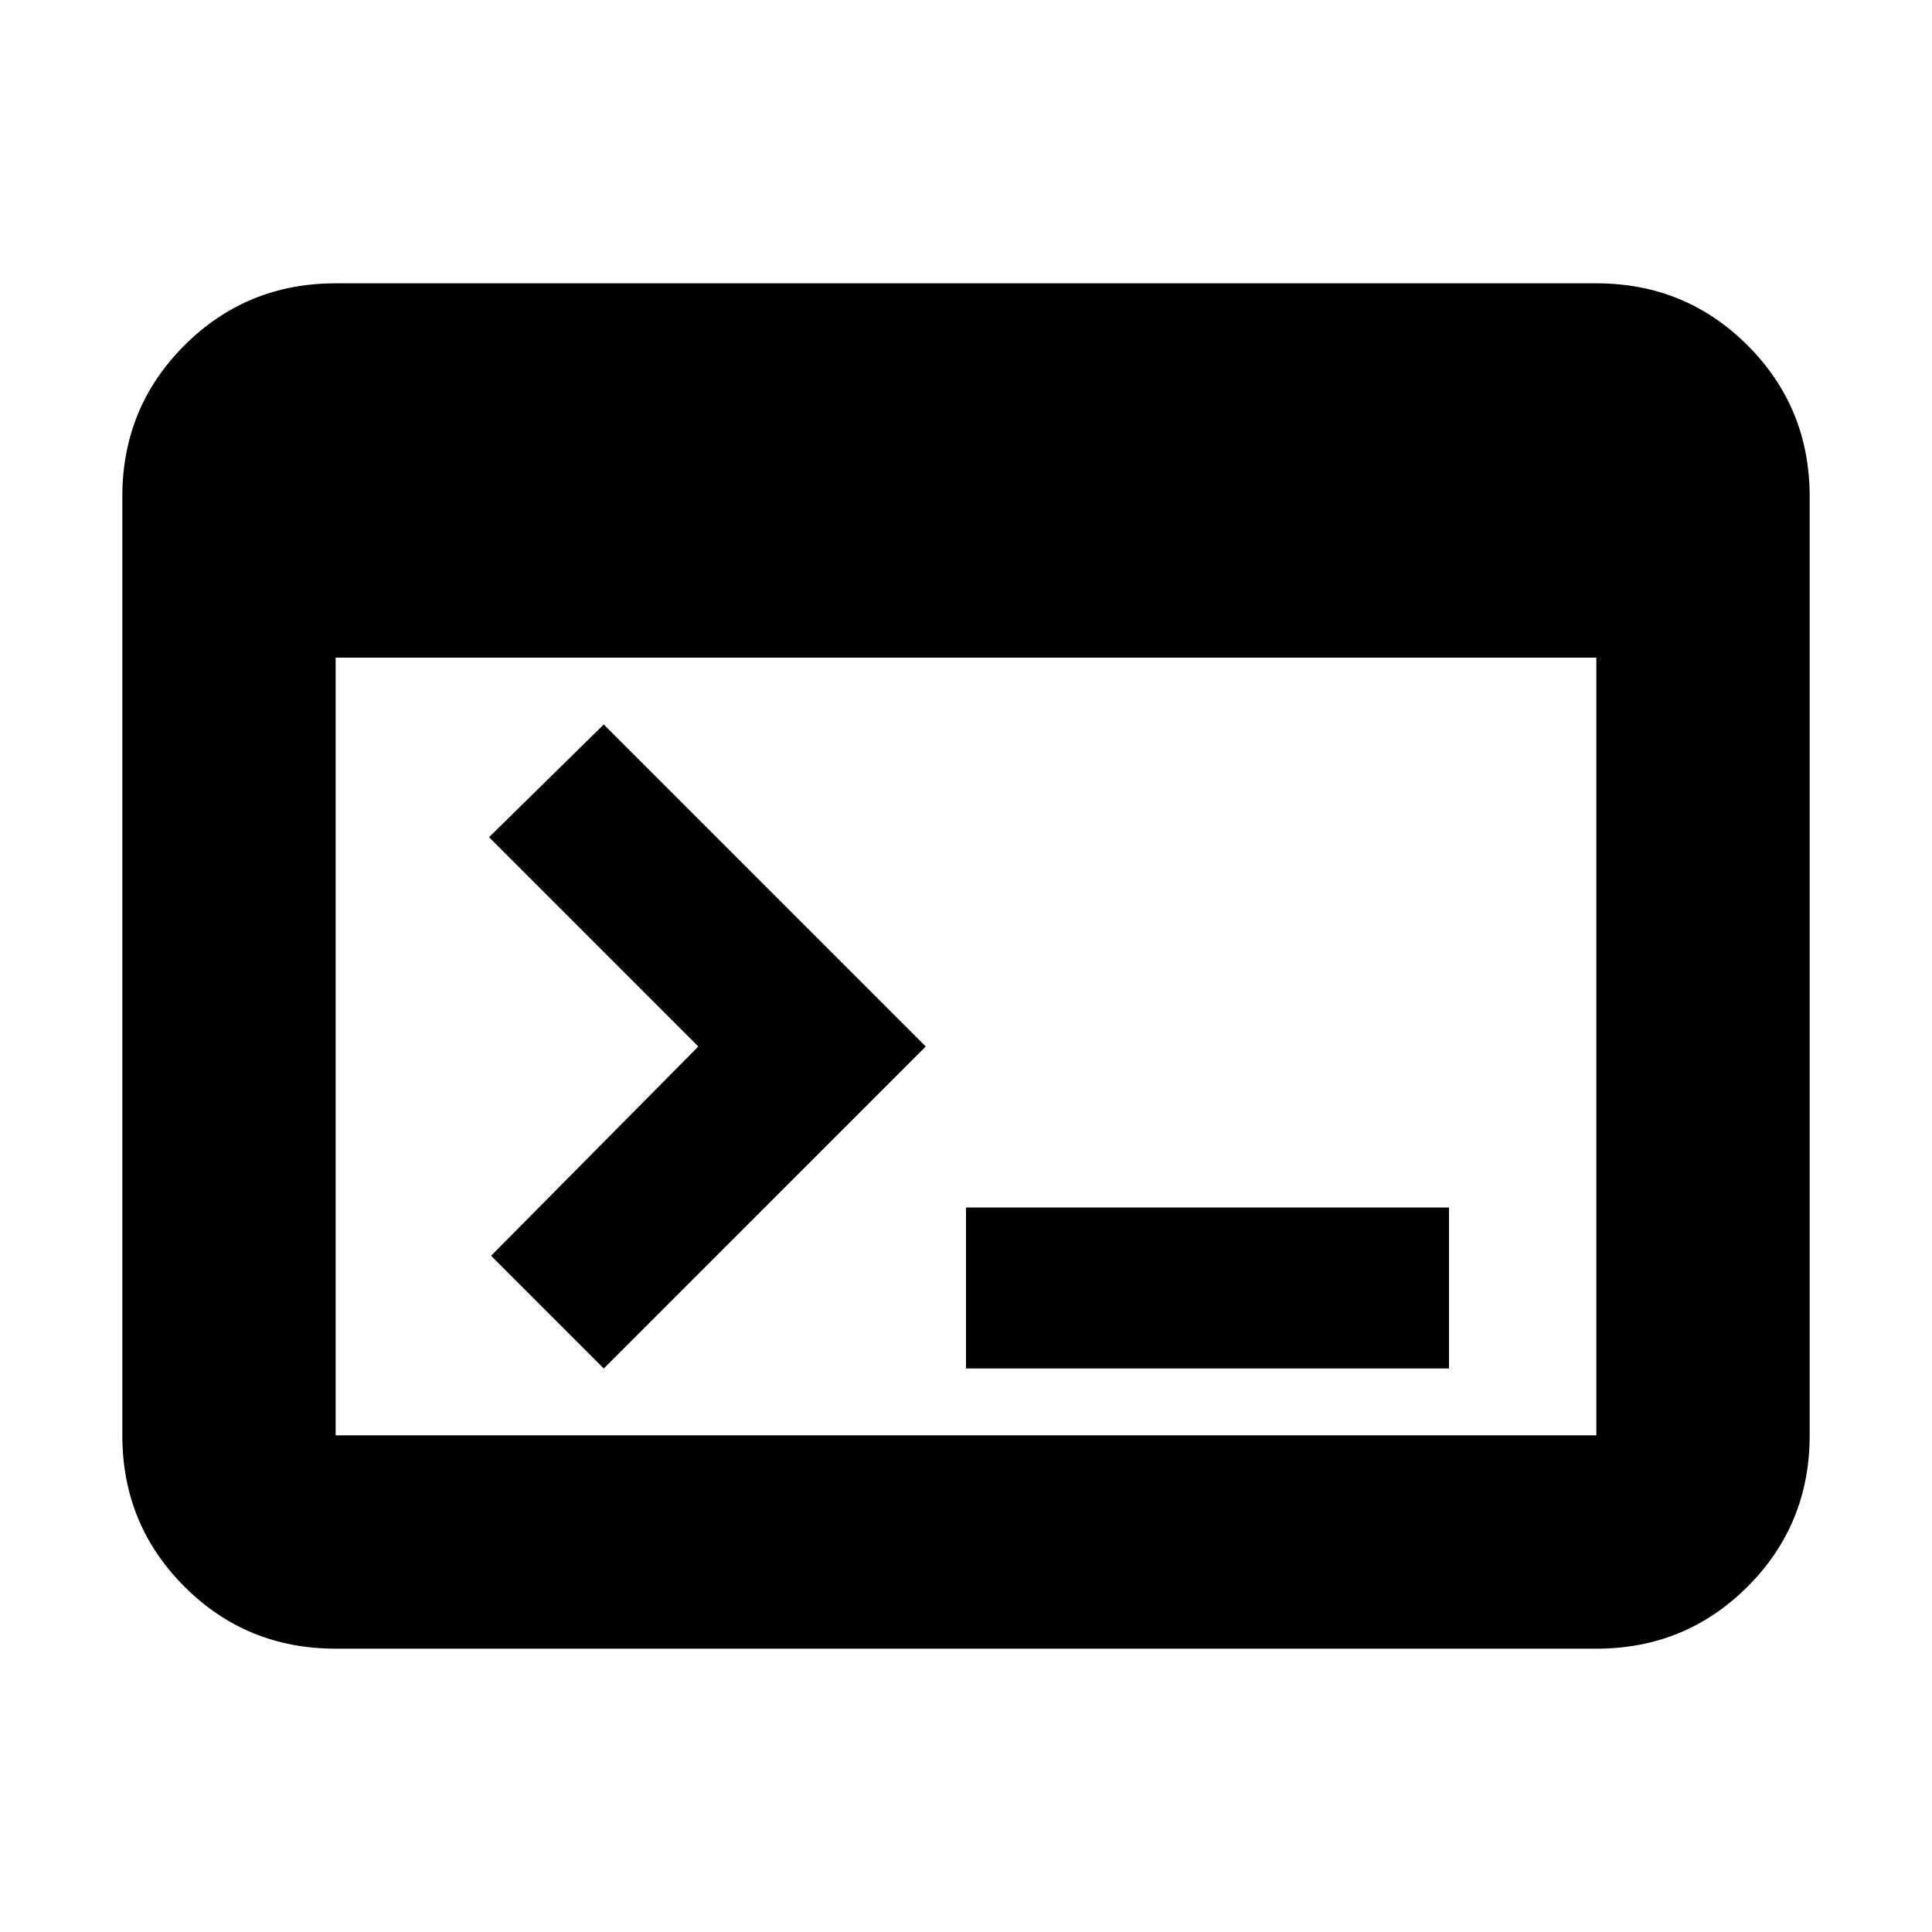
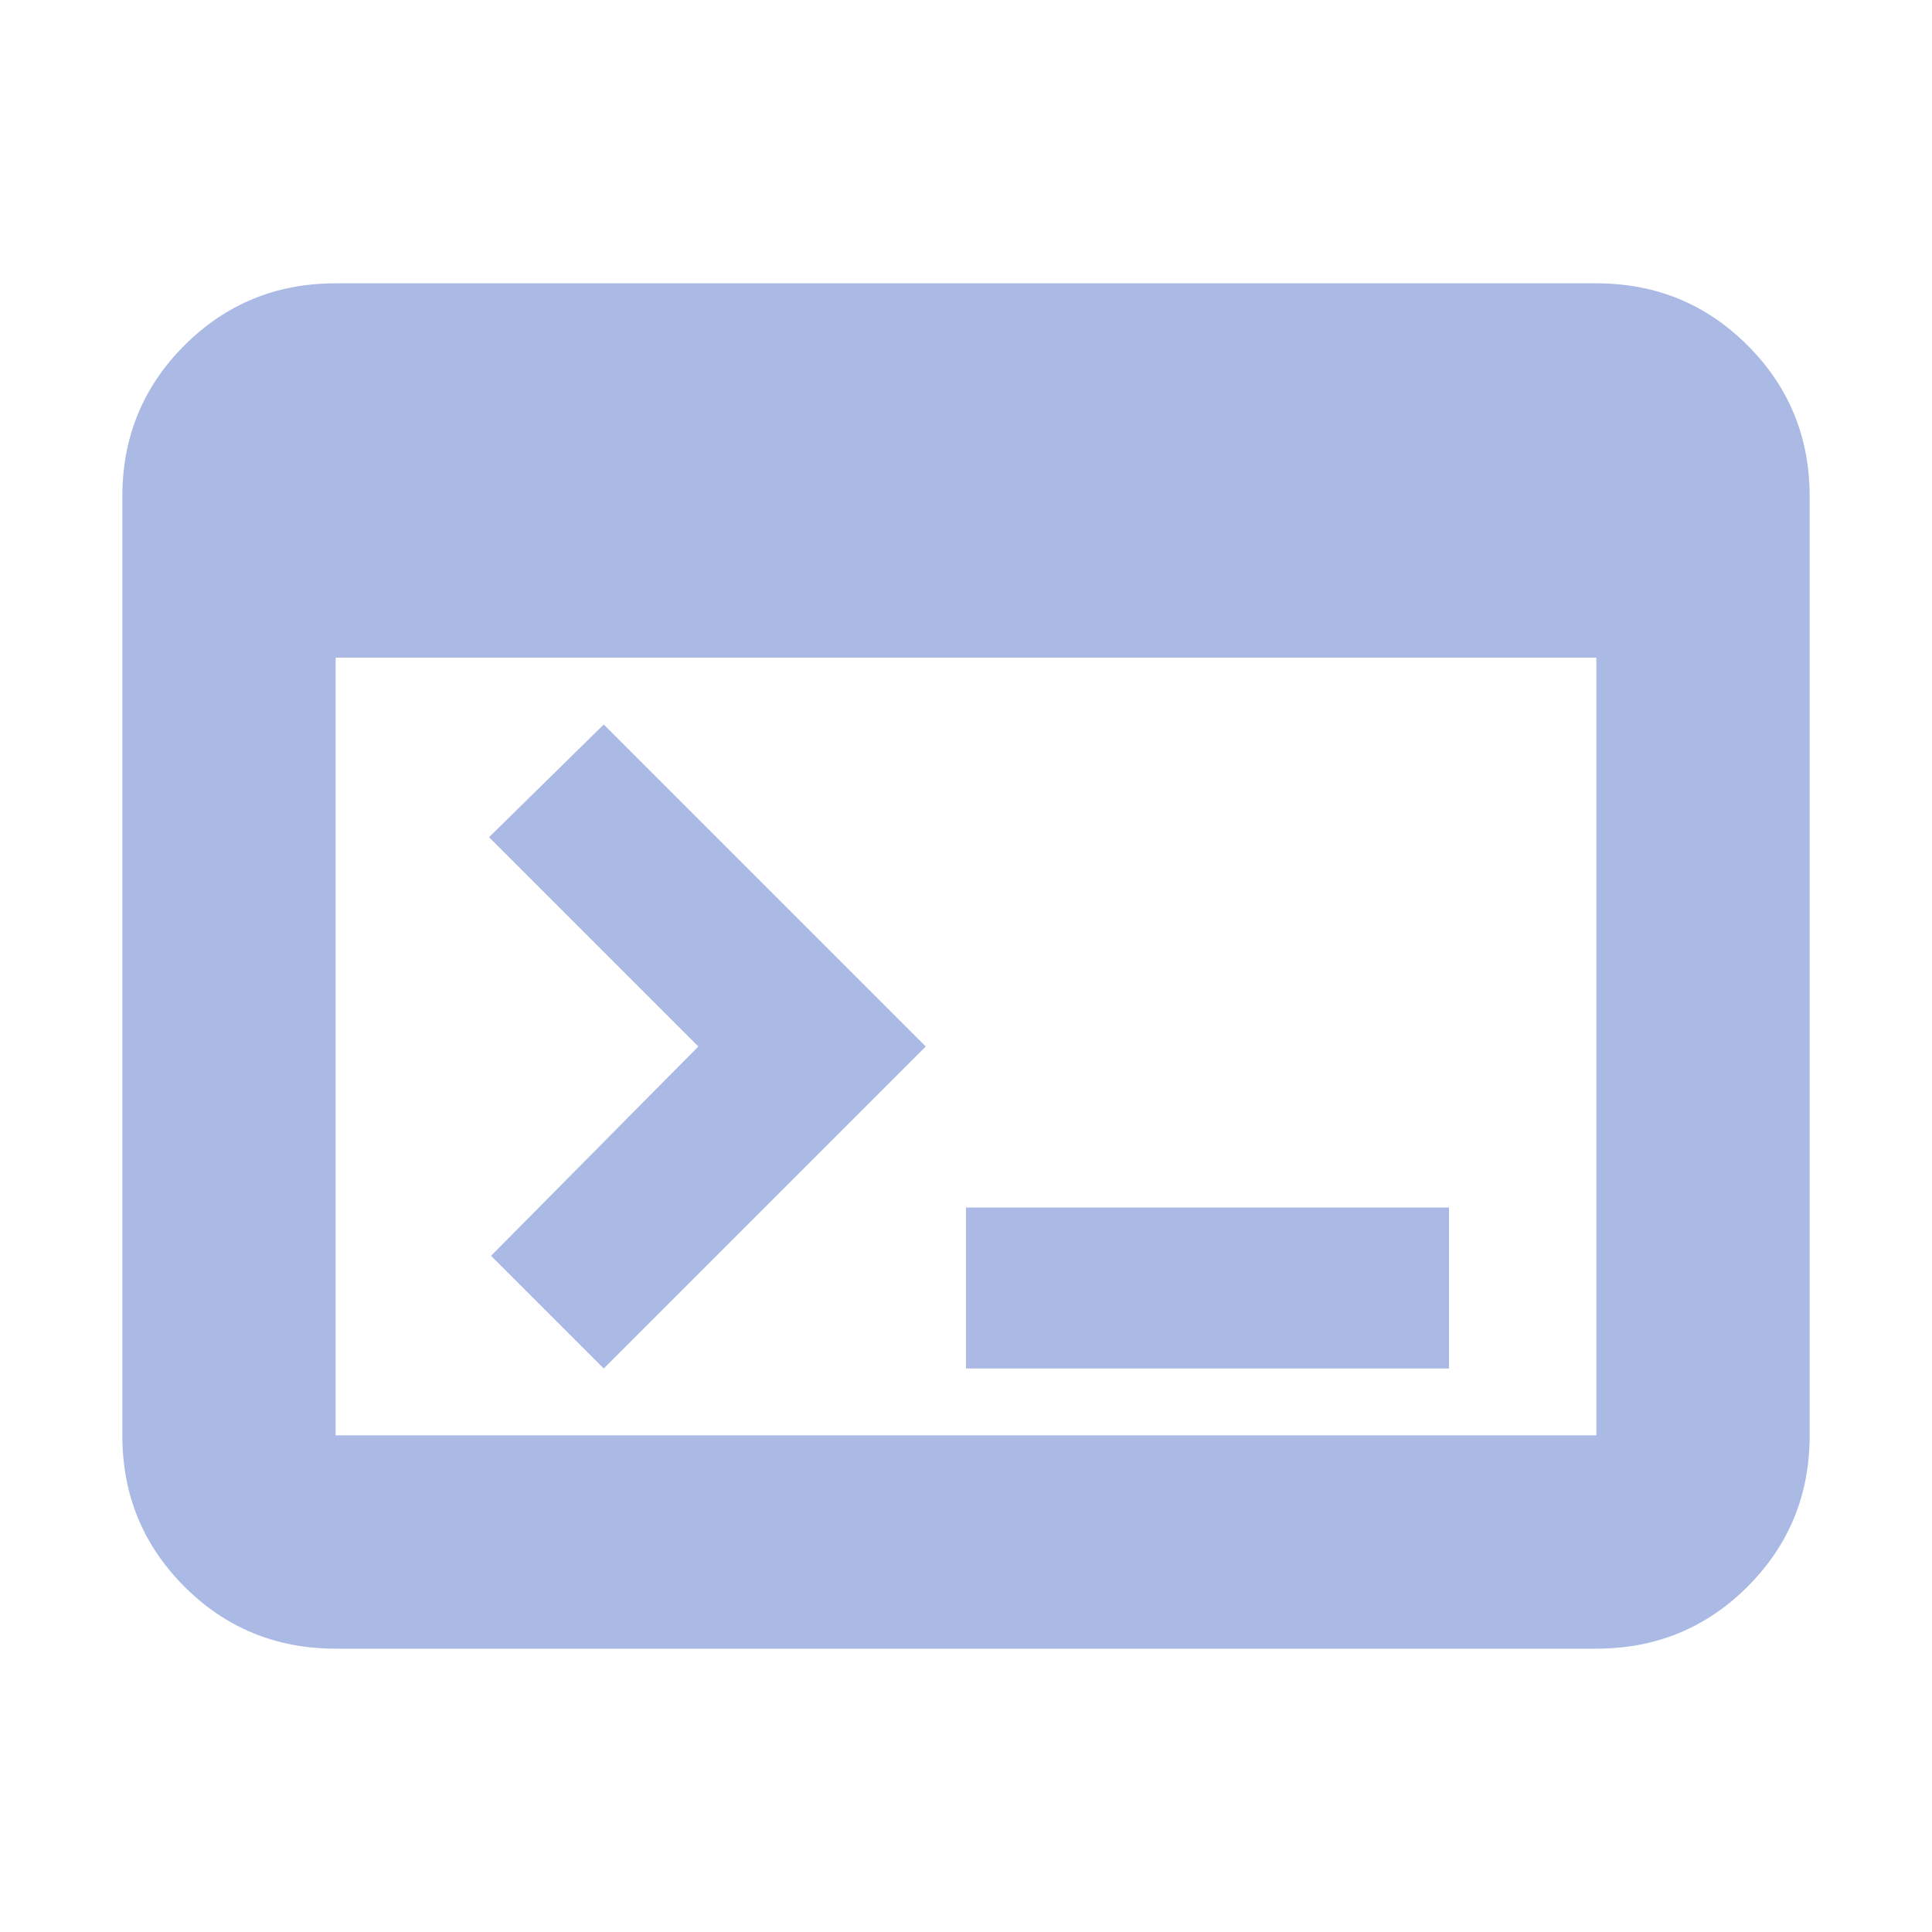
- <svg xmlns="http://www.w3.org/2000/svg" height="24" viewBox="0 -960 960 960" width="24">
+ <svg xmlns="http://www.w3.org/2000/svg" height="24" fill="#AABAE4" viewBox="0 -960 960 960" width="24">
  <path d="M166.783-140.782q-44.305 0-75.153-30.848-30.848-30.848-30.848-75.153v-466.434q0-44.305 30.848-75.153 30.848-30.848 75.153-30.848h626.434q44.305 0 75.153 30.848 30.848 30.848 30.848 75.153v466.434q0 44.305-30.848 75.153-30.848 30.848-75.153 30.848H166.783Zm0-106.001h626.434v-386.434H166.783v386.434ZM300-280l-56-56 103-104-104-104 57-56 160 160-160 160Zm180 0v-80h240v80H480Z" />
</svg>
